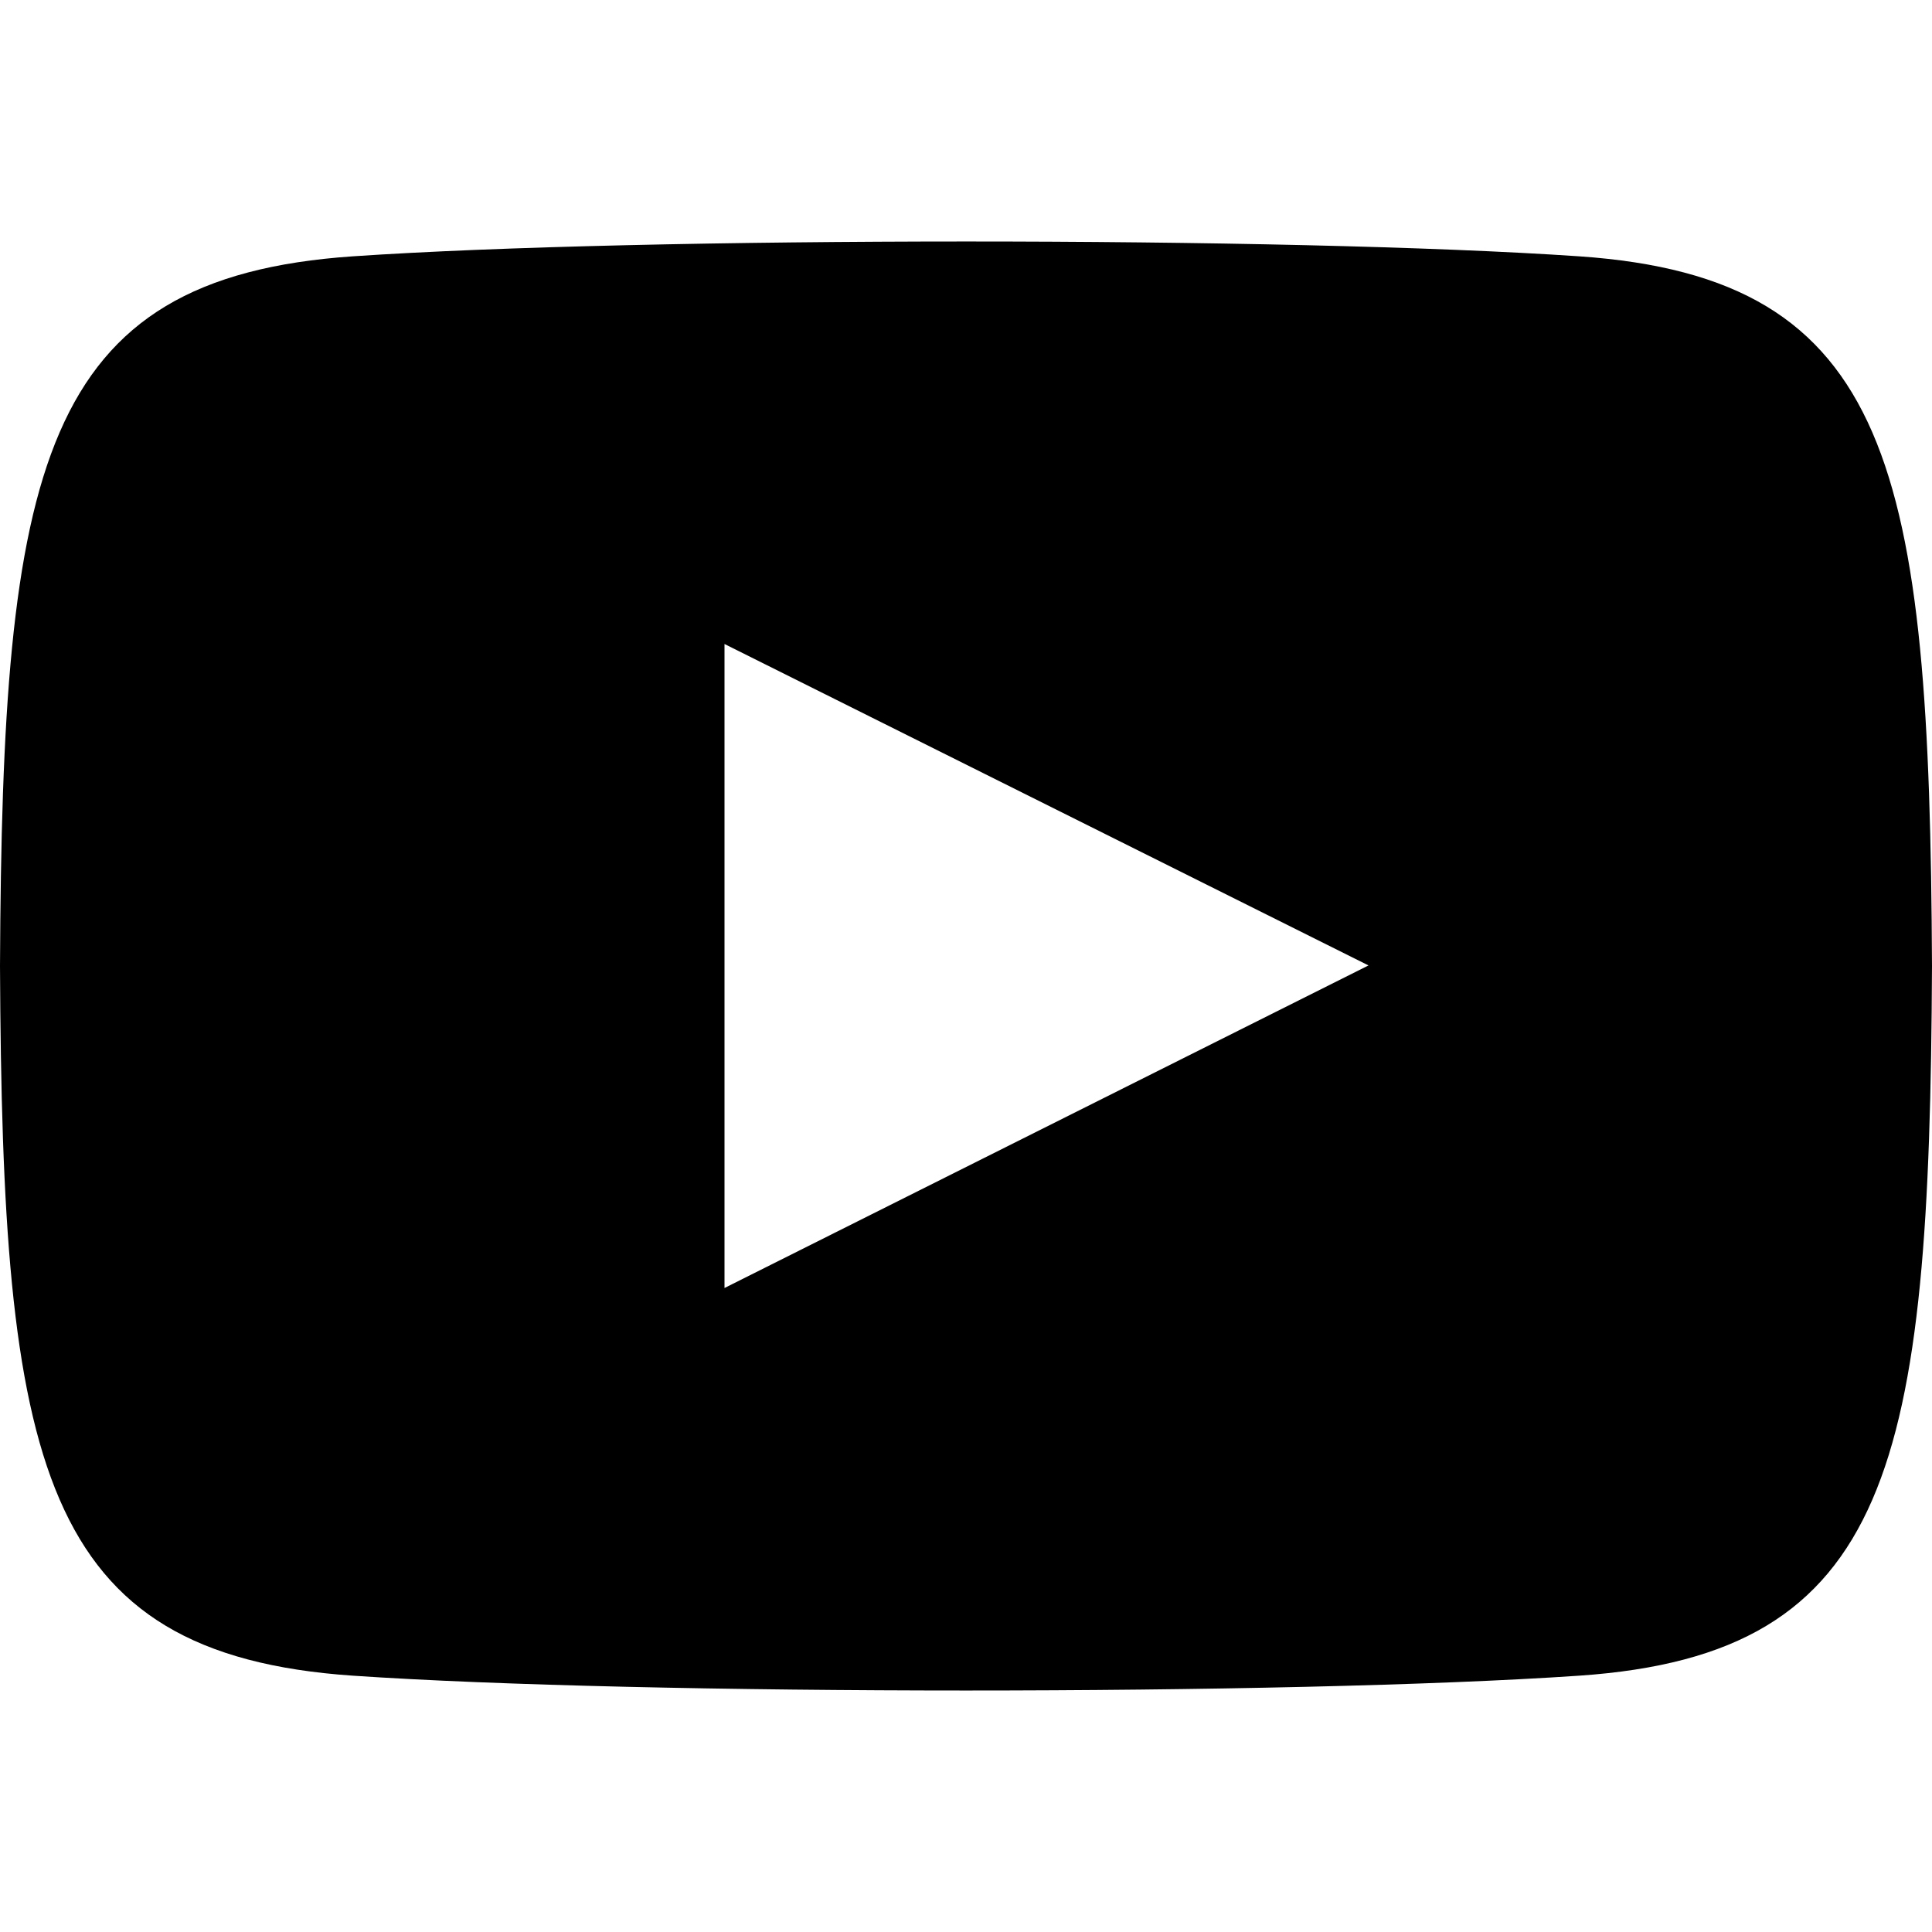
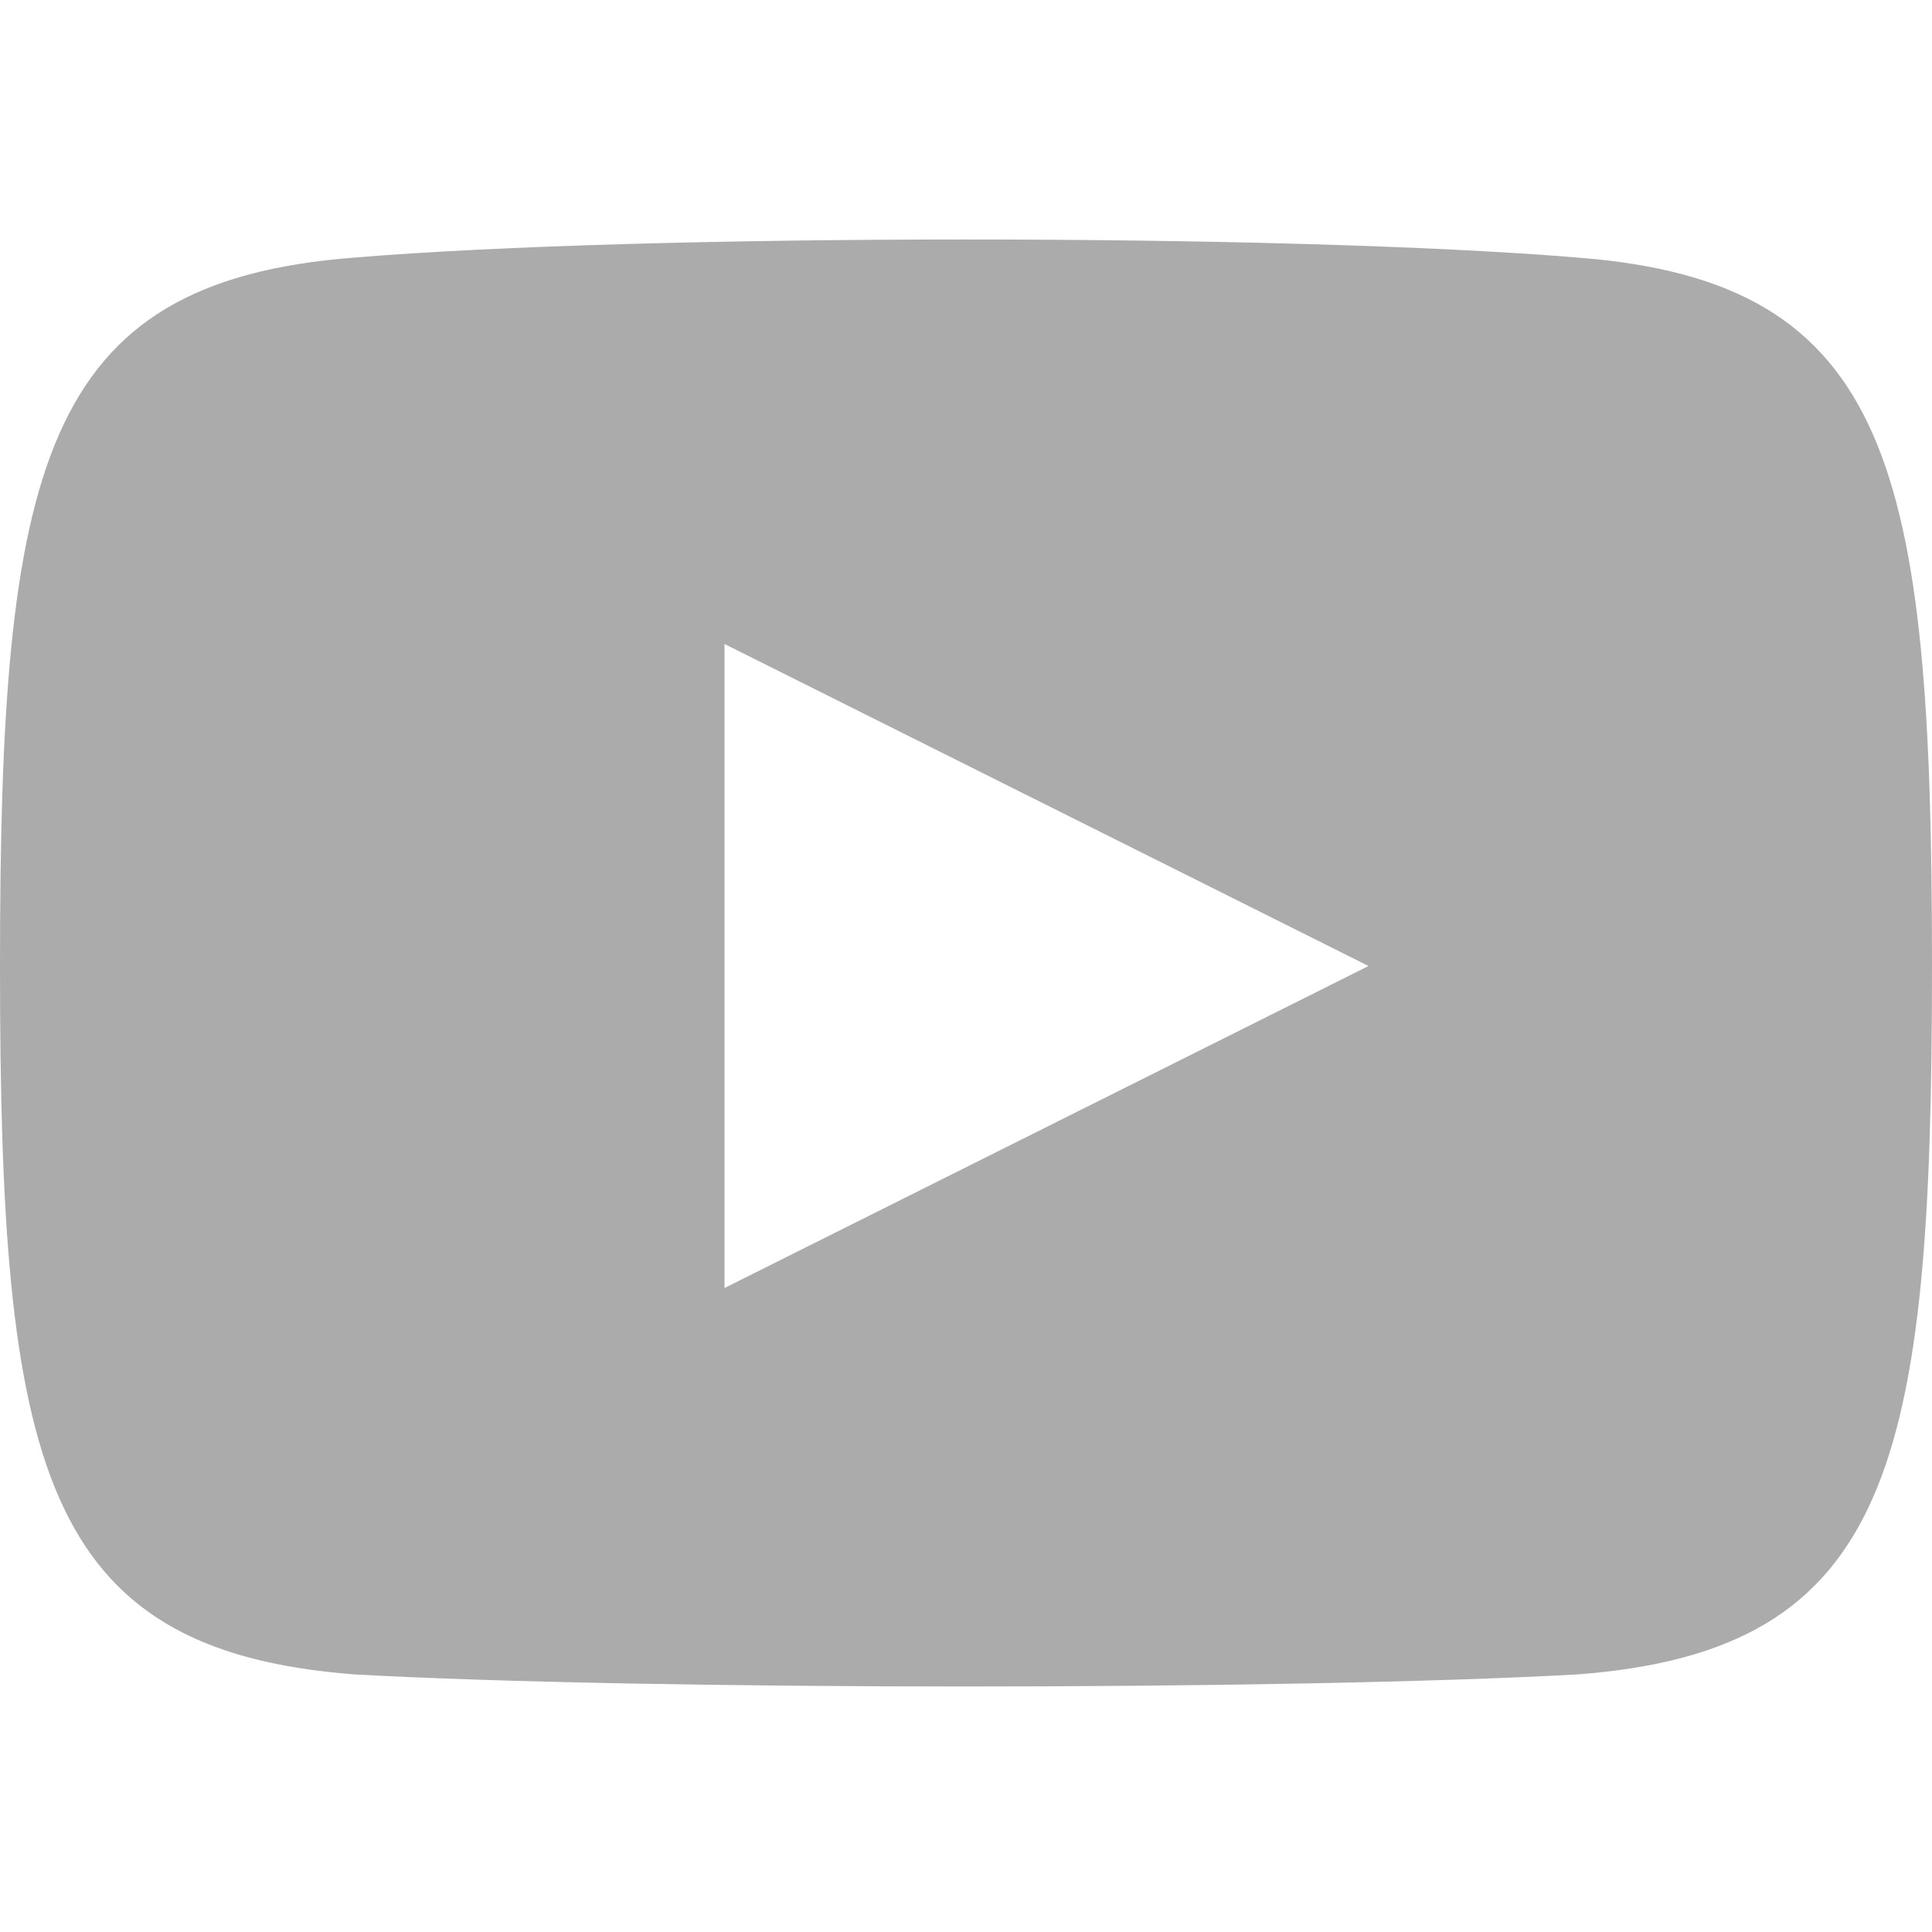
- <svg xmlns="http://www.w3.org/2000/svg" width="24" height="24" viewBox="0 0 24 24">
-   <path d="M19.615 3.184c-3.604-.246-11.631-.245-15.23 0-3.897.266-4.356 2.62-4.385 8.816.029 6.185.484 8.549 4.385 8.816 3.6.245 11.626.246 15.23 0 3.897-.266 4.356-2.62 4.385-8.816-.029-6.185-.484-8.549-4.385-8.816zm-10.615 12.816v-8l8 3.993-8 4.007z" />
+ <svg xmlns="http://www.w3.org/2000/svg" version="1.1" id="Layer_1" x="0px" y="0px" viewBox="0 0 24 24" style="enable-background:new 0 0 24 24;" xml:space="preserve">
+   <style type="text/css">
+ 	.st0{fill:#ABABAB;}
+ </style>
+   <path class="st0" d="M19.6,3.2C16,2.9,8,2.9,4.4,3.2C0.5,3.5,0,5.8,0,12c0,6.2,0.5,8.5,4.4,8.8c3.6,0.2,11.6,0.2,15.2,0  c3.9-0.3,4.4-2.6,4.4-8.8C24,5.8,23.5,3.5,19.6,3.2z M9,16V8l8,4L9,16z" />
</svg>
